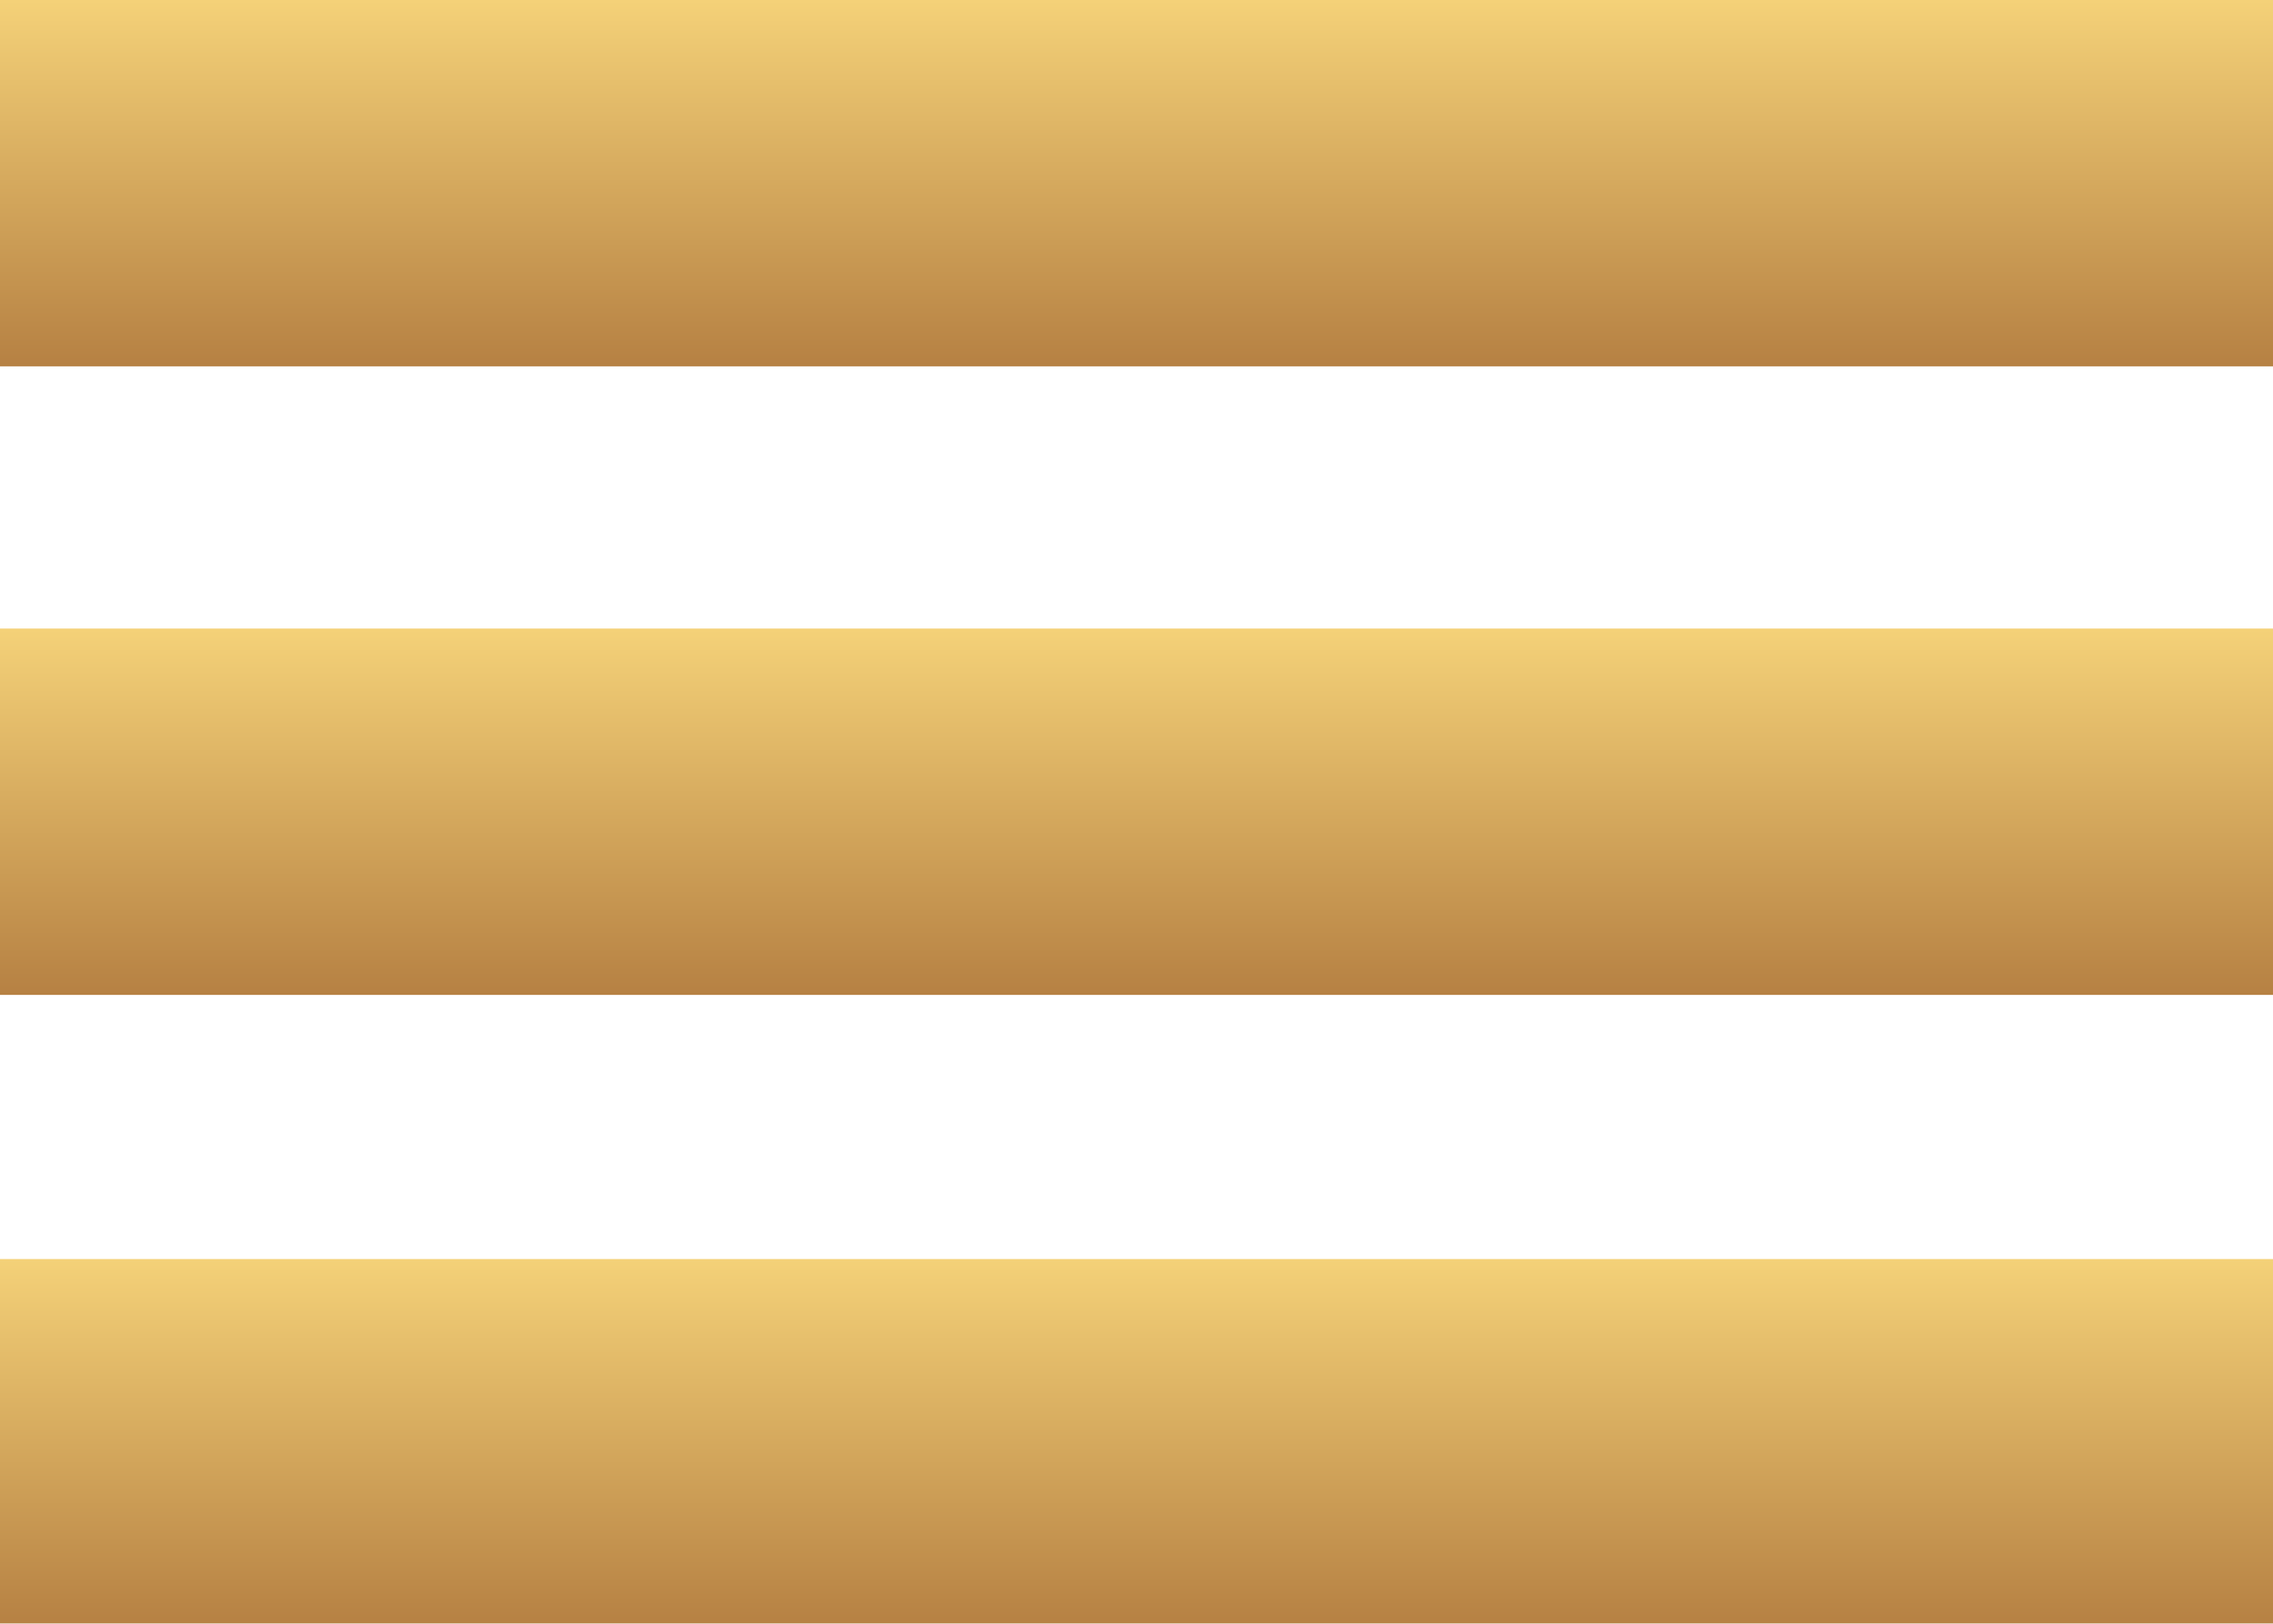
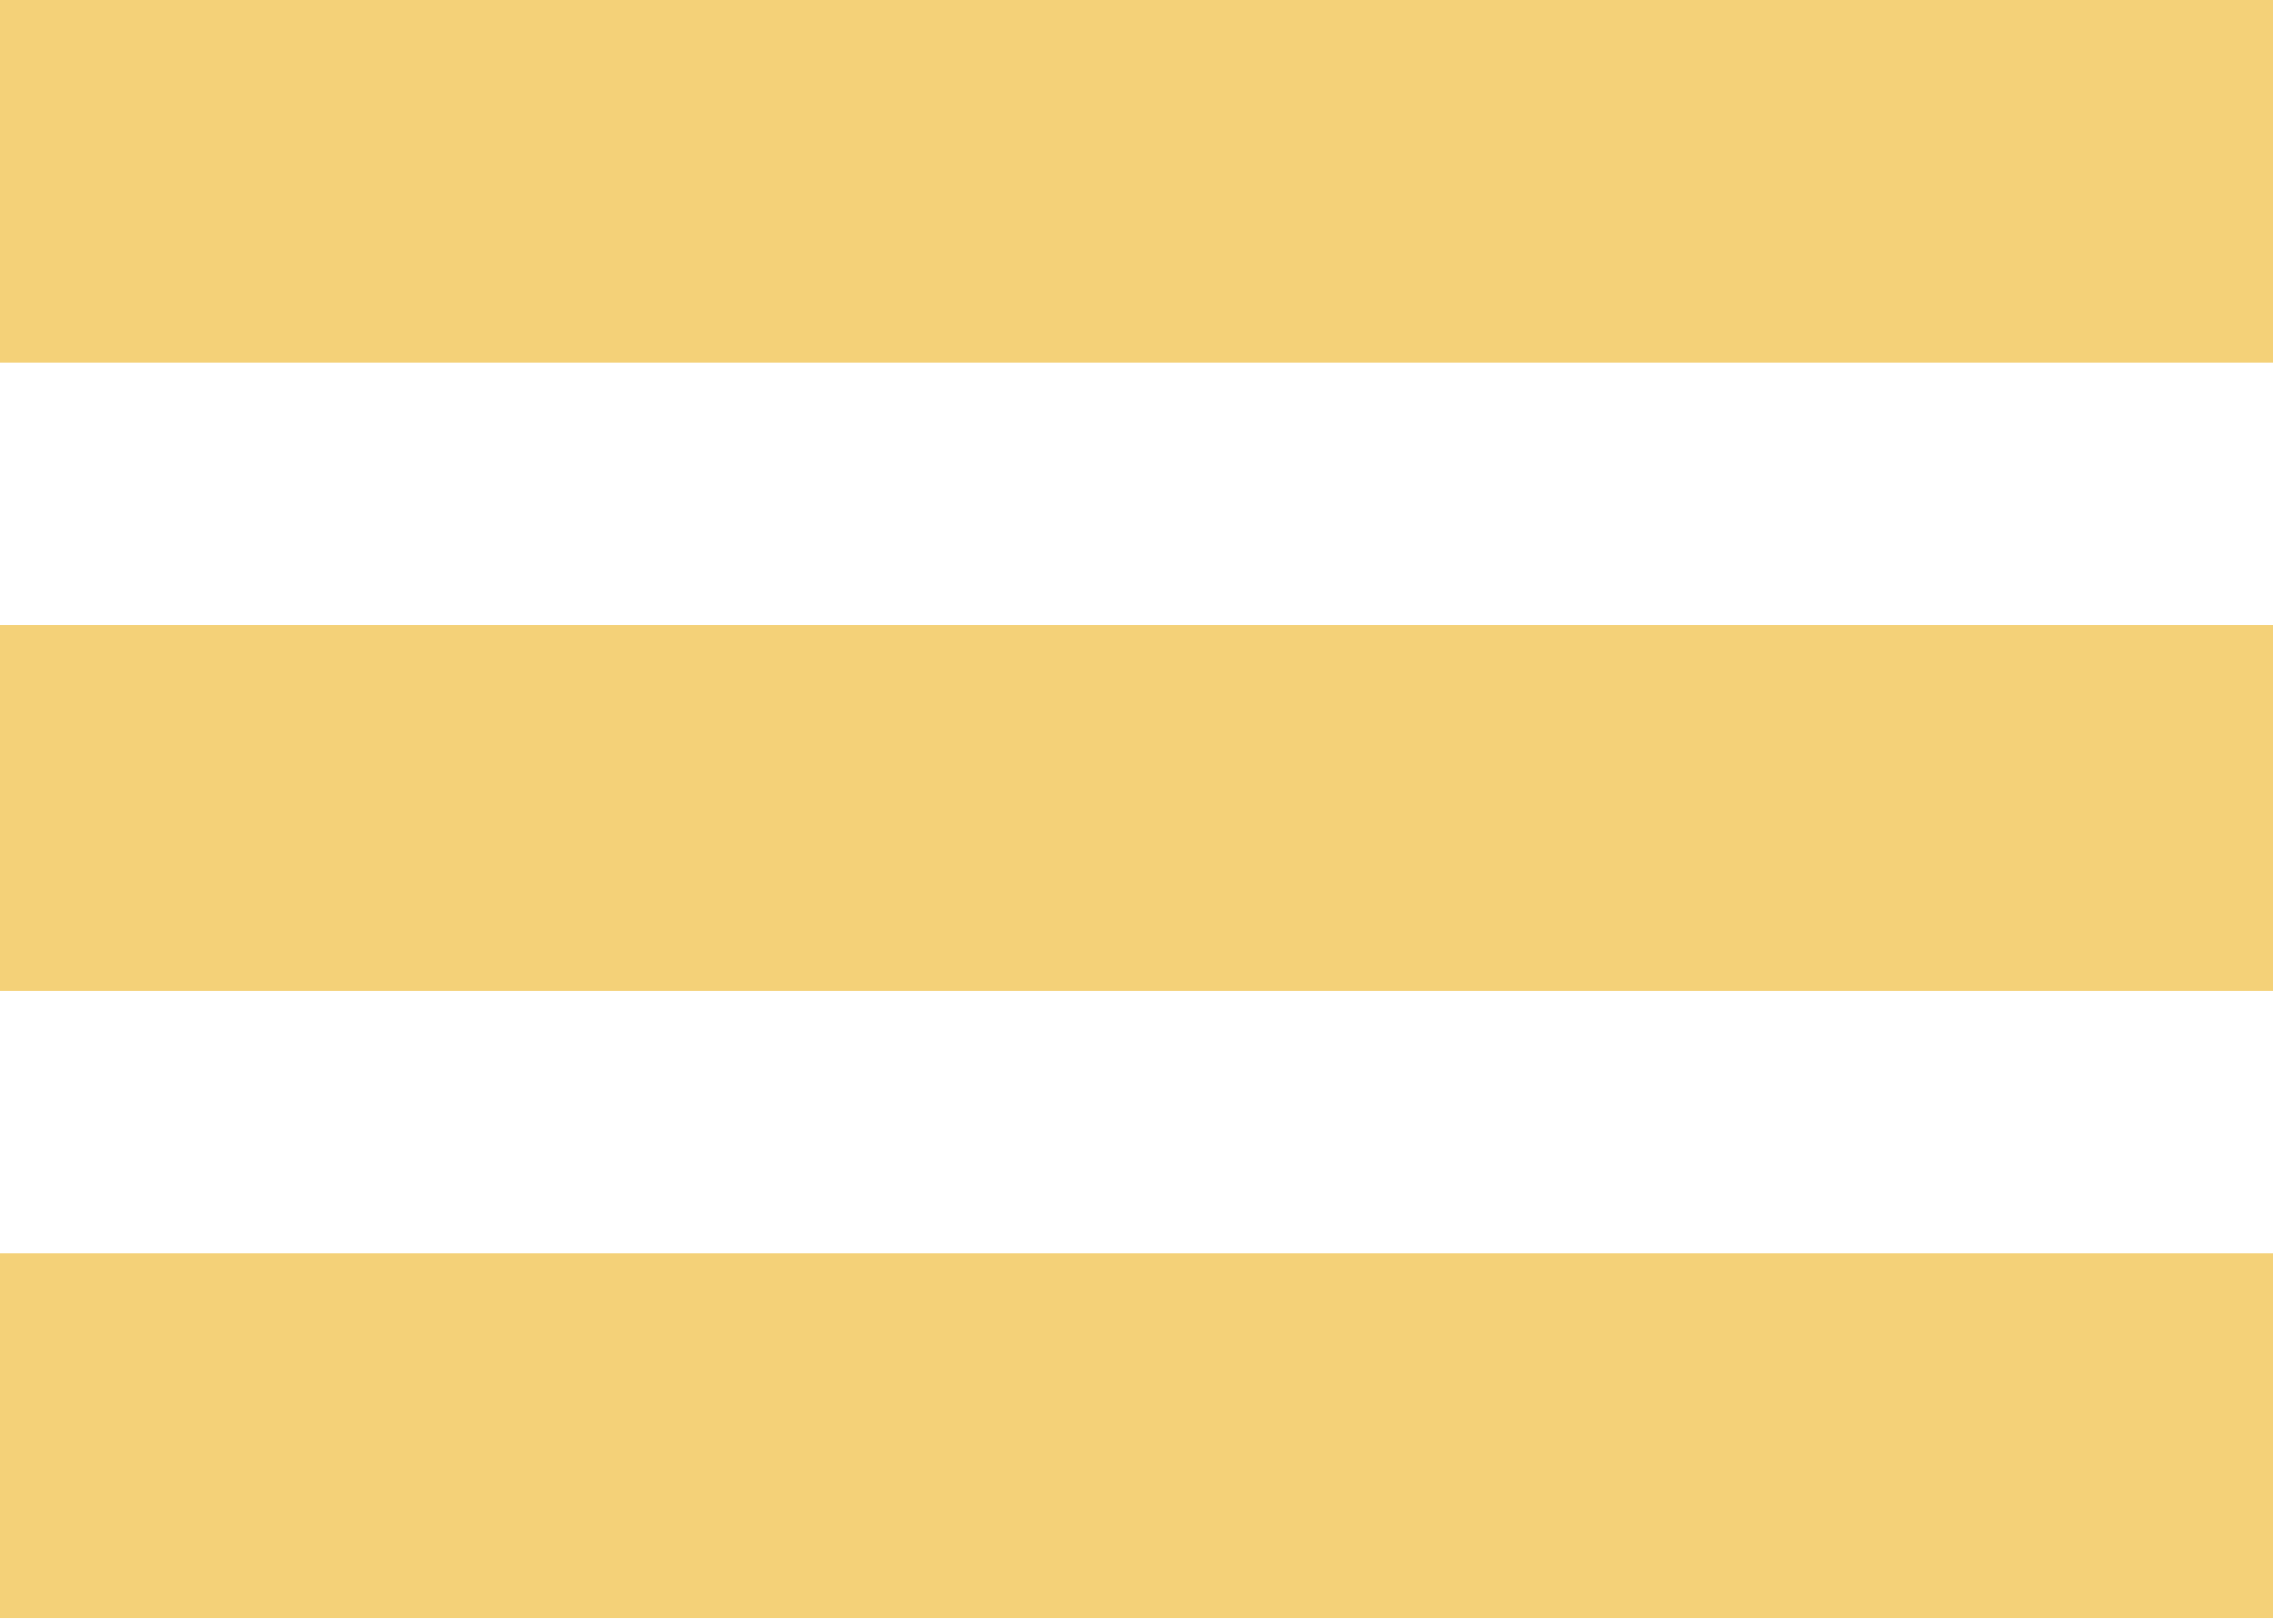
<svg xmlns="http://www.w3.org/2000/svg" version="1.1" id="Capa_1" x="0px" y="0px" viewBox="0 0 117.9 84.2" style="enable-background:new 0 0 117.9 84.2;" xml:space="preserve">
  <style type="text/css">
- 	.st0{fill:url(#SVGID_1_);}
- 	.st1{fill:url(#SVGID_2_);}
- 	.st2{fill:url(#SVGID_3_);}
+ 	.st0{fill:#F4D178;}
</style>
-   <linearGradient id="SVGID_1_" gradientUnits="userSpaceOnUse" x1="58.945" y1="0" x2="58.945" y2="18.95">
-     <stop offset="0" style="stop-color:#F4D178" />
-     <stop offset="1" style="stop-color:#B68143" />
-   </linearGradient>
-   <rect class="st0" width="117.9" height="19" />
-   <linearGradient id="SVGID_2_" gradientUnits="userSpaceOnUse" x1="58.945" y1="32.64" x2="58.945" y2="51.59">
-     <stop offset="0" style="stop-color:#F4D178" />
-     <stop offset="1" style="stop-color:#B68143" />
-   </linearGradient>
-   <rect y="32.6" class="st1" width="117.9" height="19" />
-   <linearGradient id="SVGID_3_" gradientUnits="userSpaceOnUse" x1="58.945" y1="65.28" x2="58.945" y2="84.23">
-     <stop offset="0" style="stop-color:#F4D178" />
-     <stop offset="1" style="stop-color:#B68143" />
-   </linearGradient>
-   <rect y="65.3" class="st2" width="117.9" height="18.9" />
+   <rect y="-0.2" class="st0" width="117.9" height="19" />
+   <rect y="32.4" class="st0" width="117.9" height="19" />
+   <rect y="65" class="st0" width="117.9" height="18.9" />
</svg>
